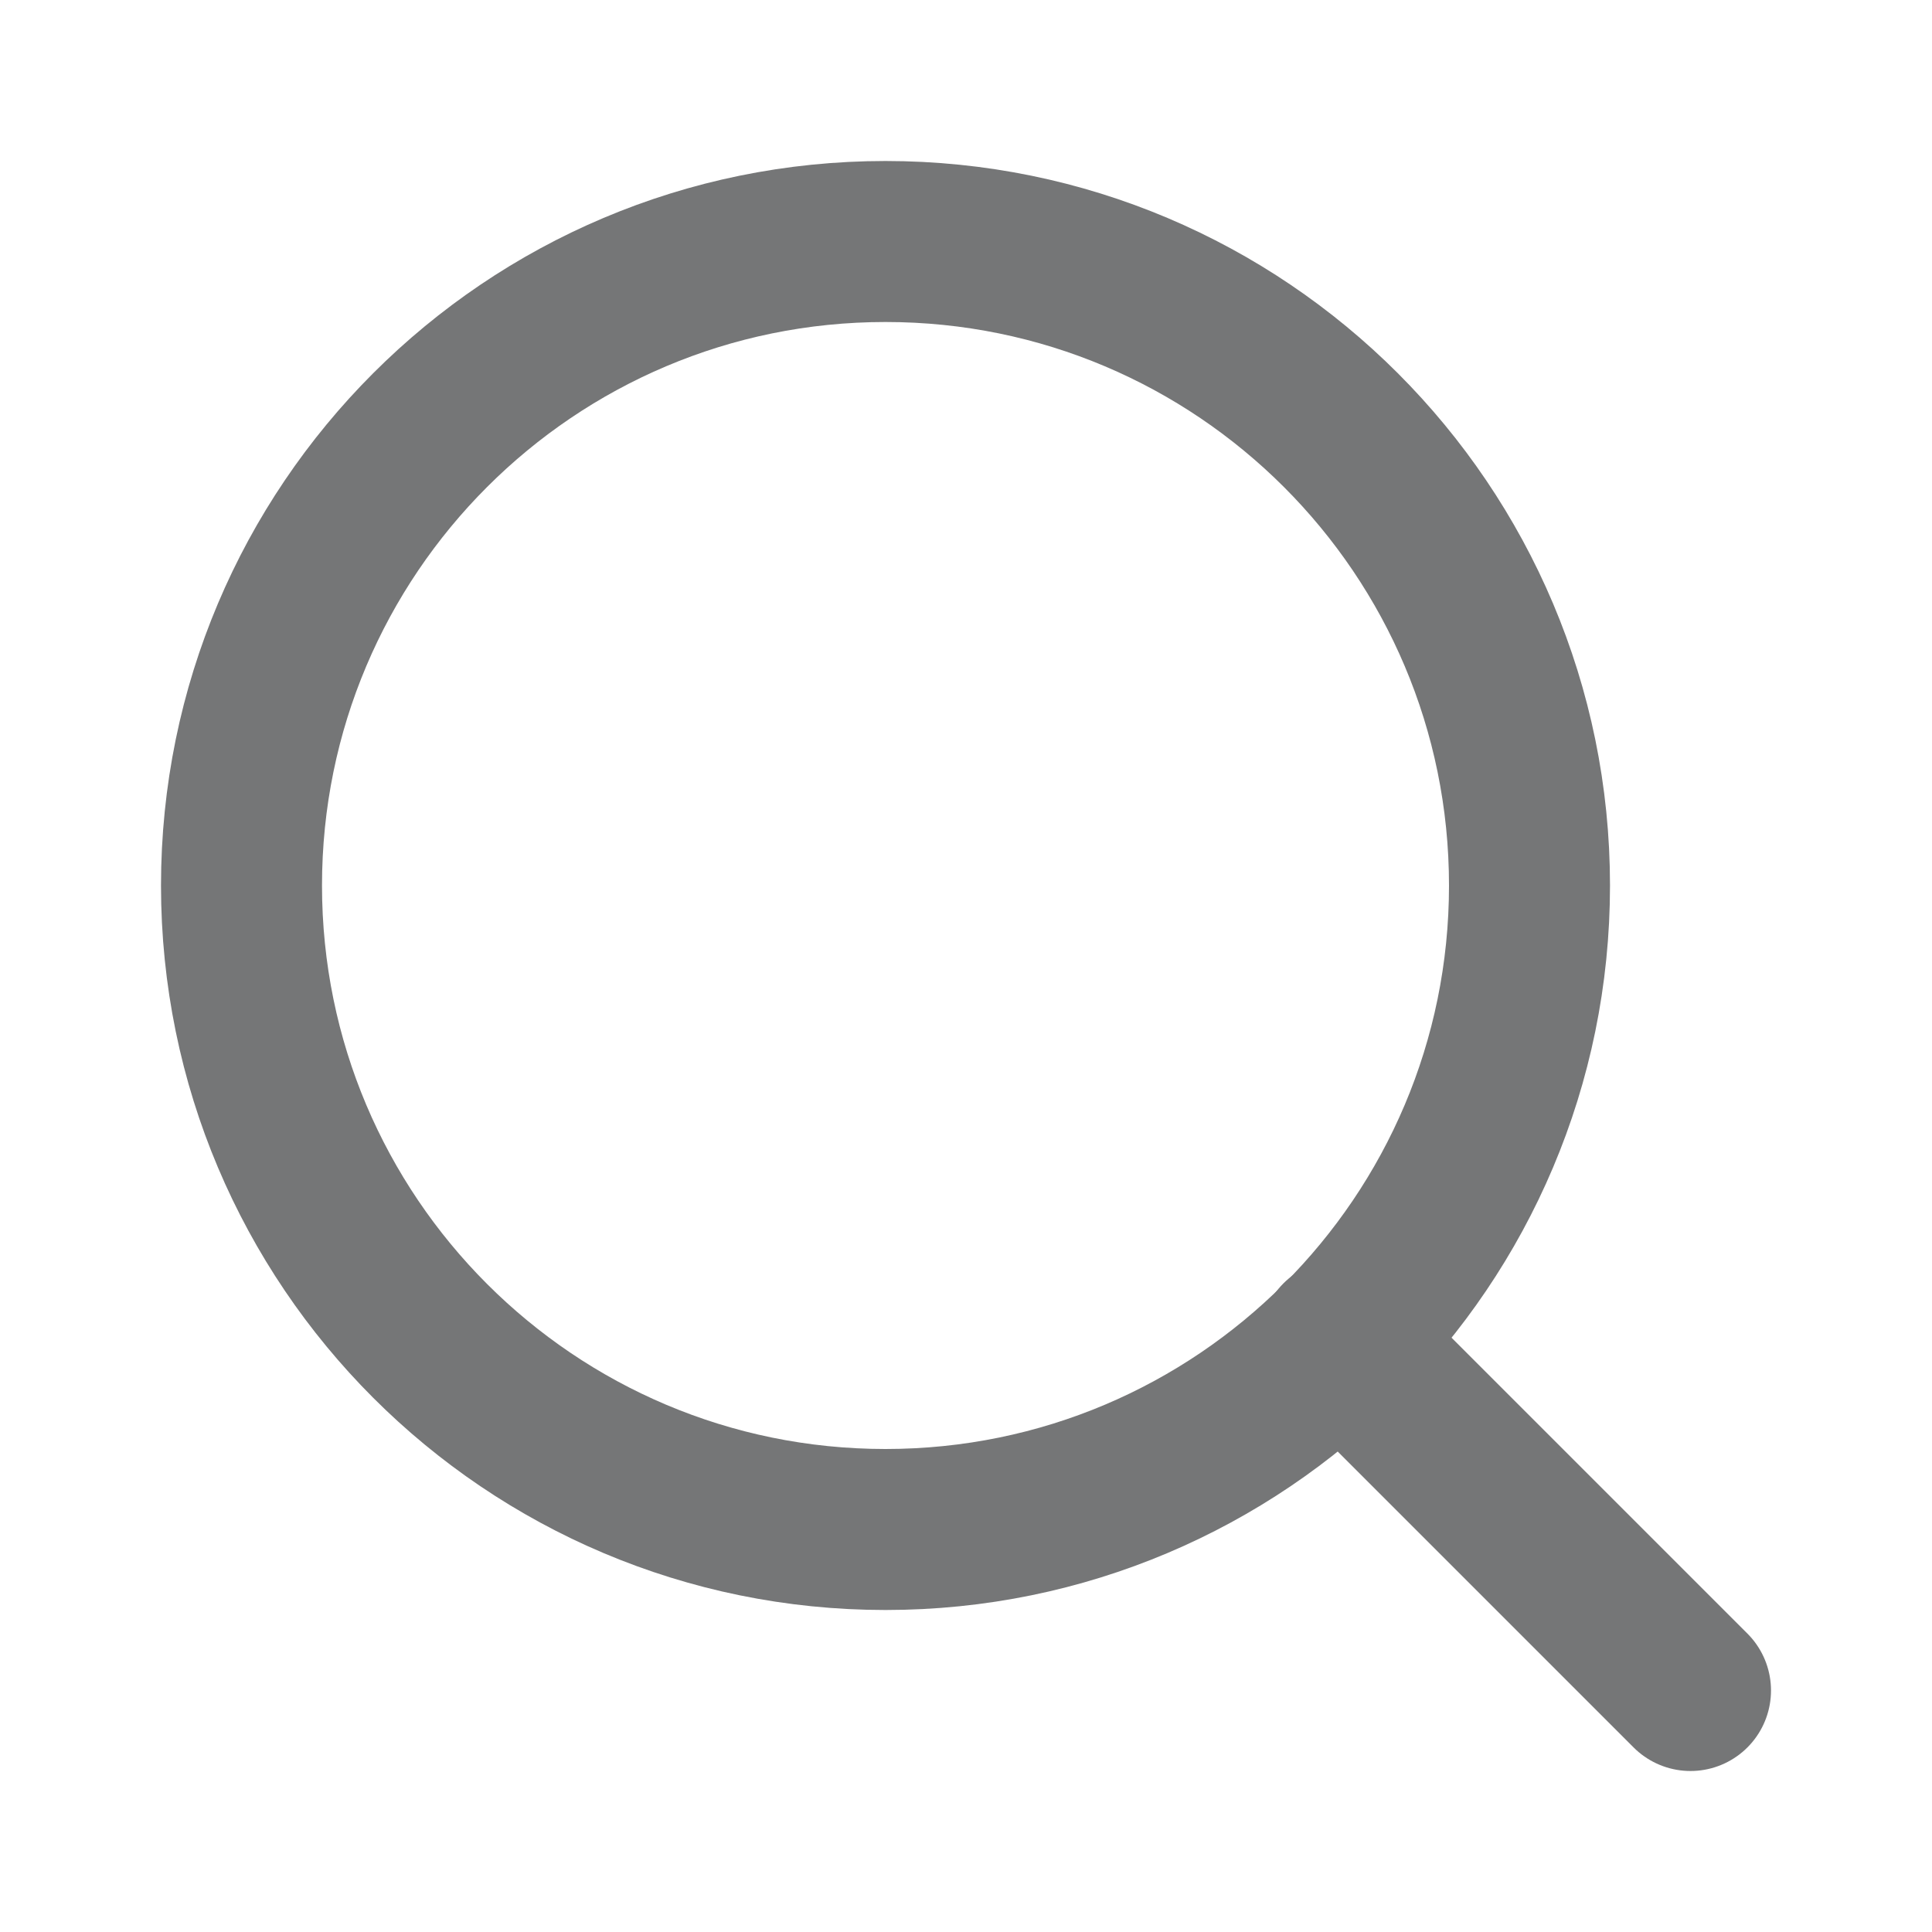
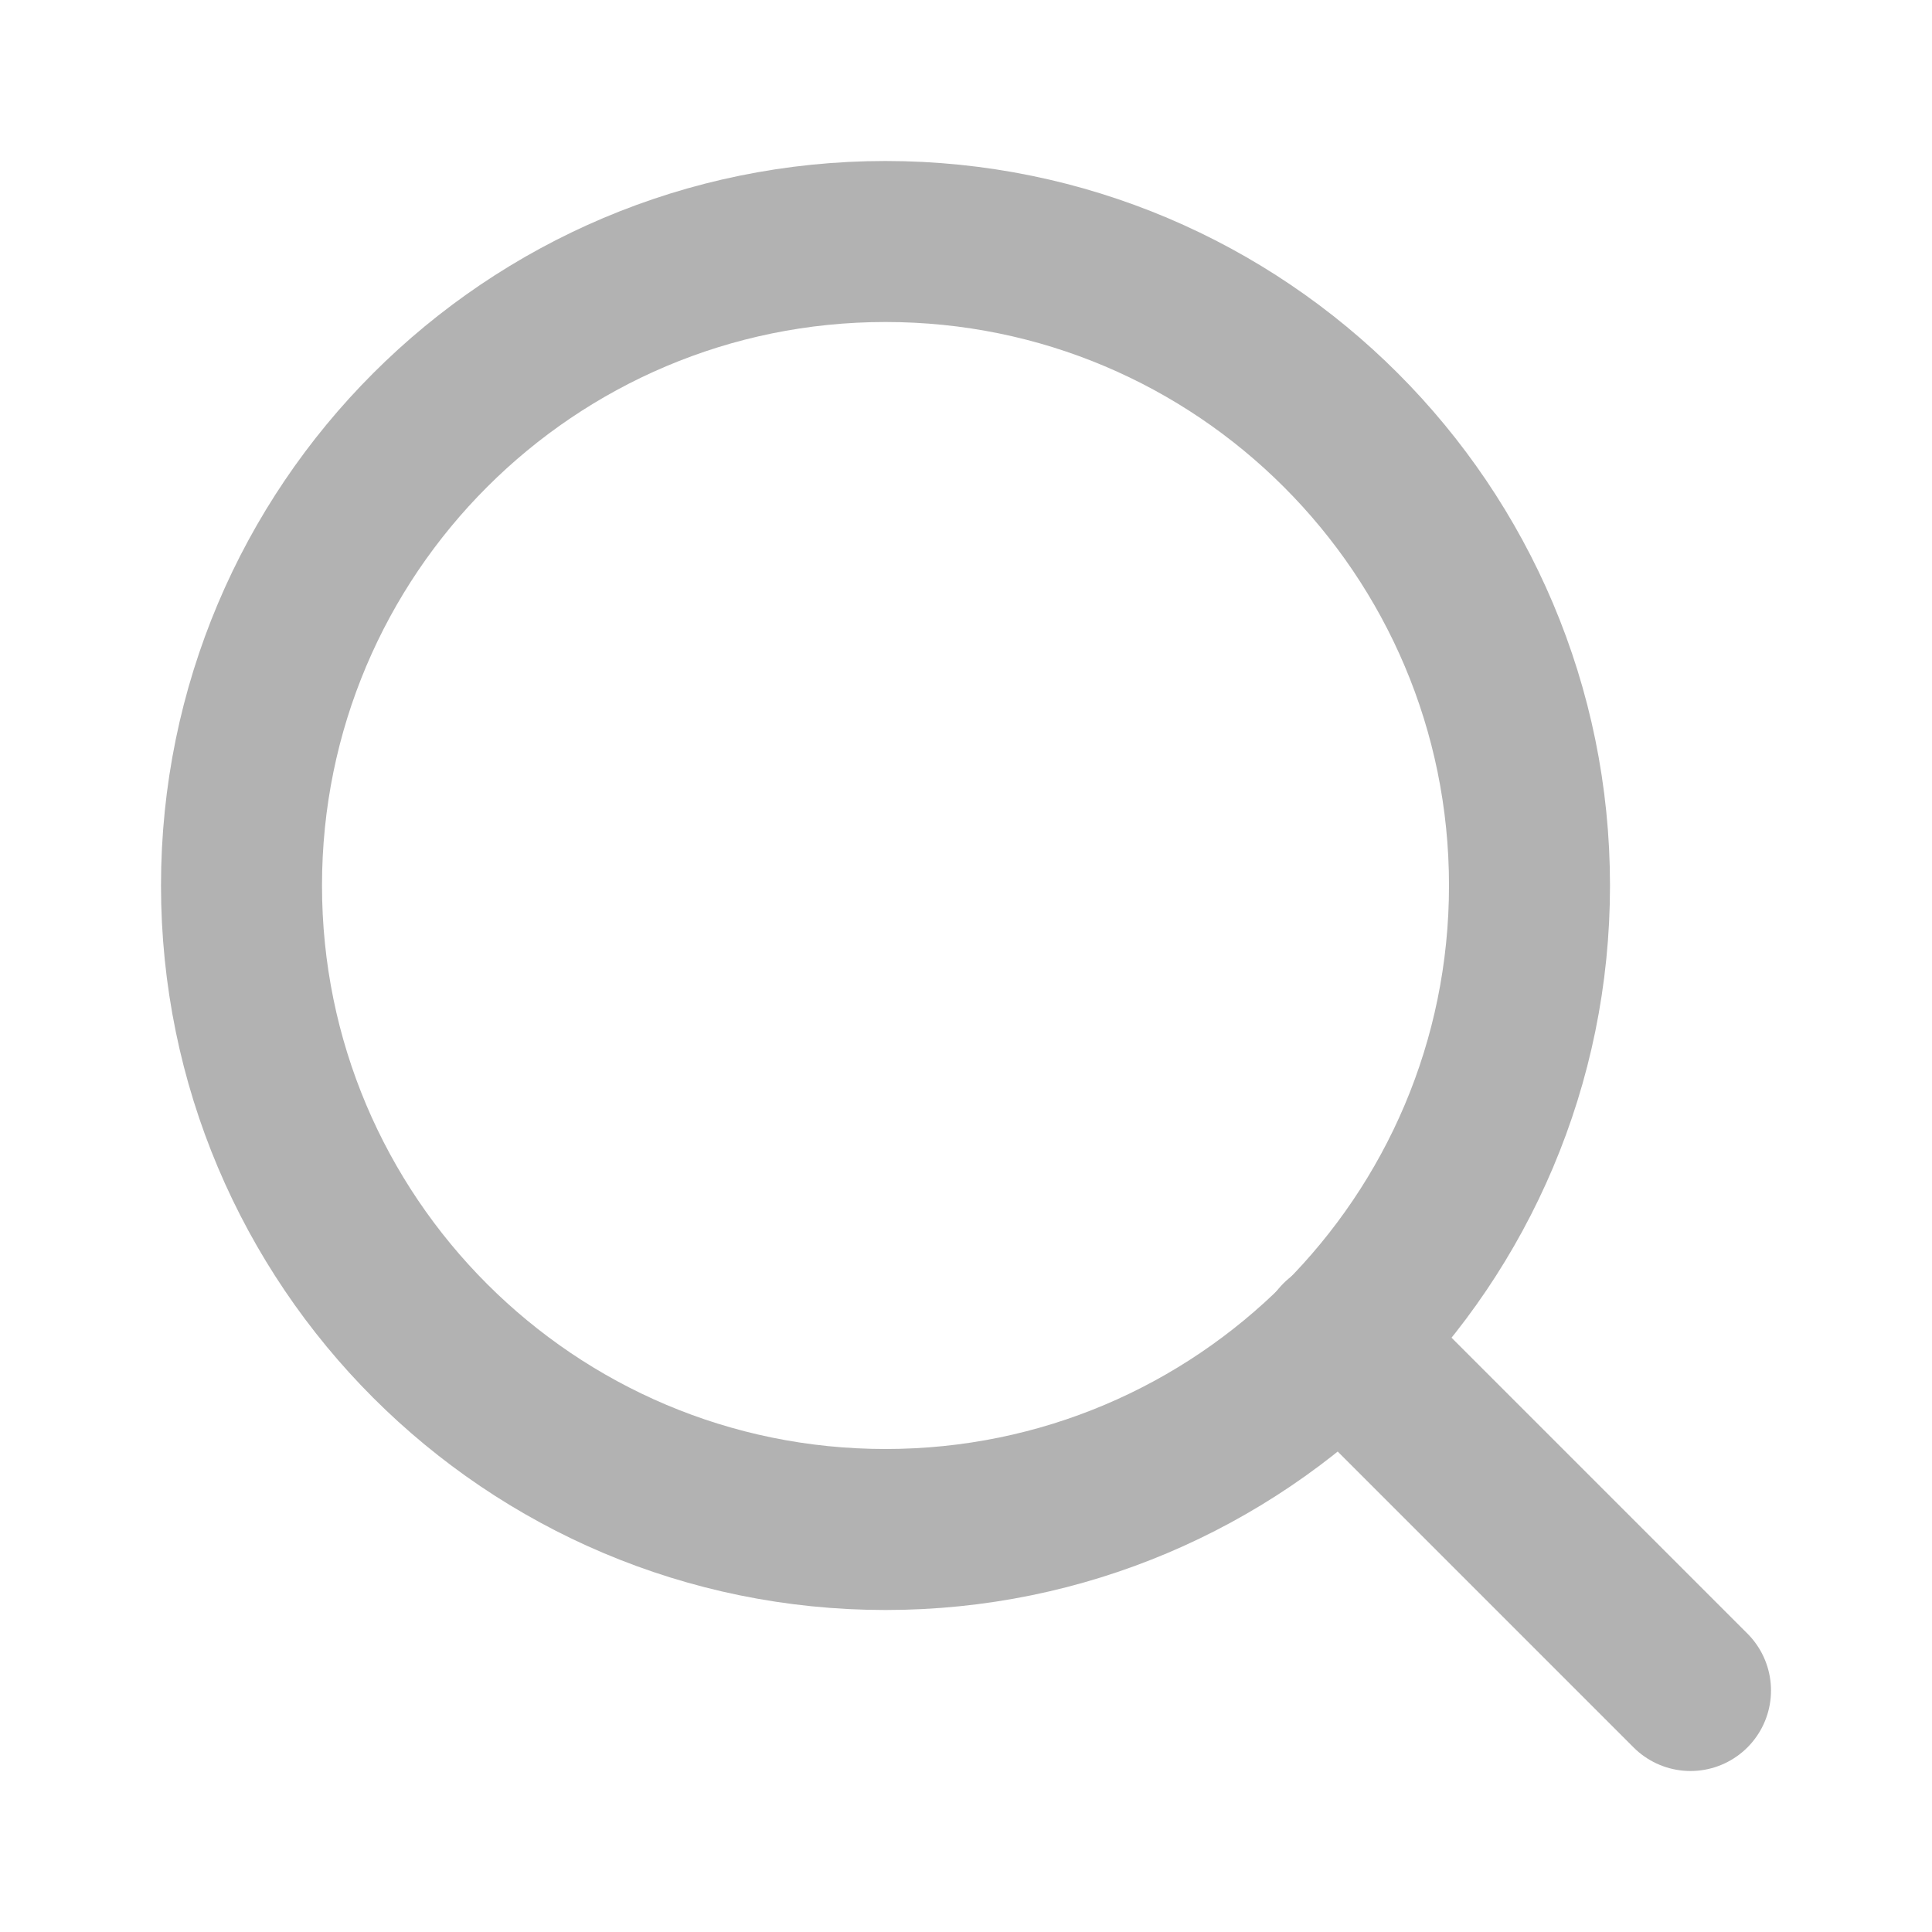
- <svg xmlns="http://www.w3.org/2000/svg" width="24" height="24" viewBox="0 0 24 24" fill="none" stroke="#757677" stroke-width="2" stroke-linecap="round" stroke-linejoin="round" class="feather feather-search">
+ <svg xmlns="http://www.w3.org/2000/svg" width="24" height="24" viewBox="0 0 24 24" fill="none" stroke="#b2b2b2" stroke-width="2" stroke-linecap="round" stroke-linejoin="round" class="feather feather-search">
  <circle cx="11" cy="11" r="8" />
  <line x1="21" y1="21" x2="16.65" y2="16.65" />
</svg>
